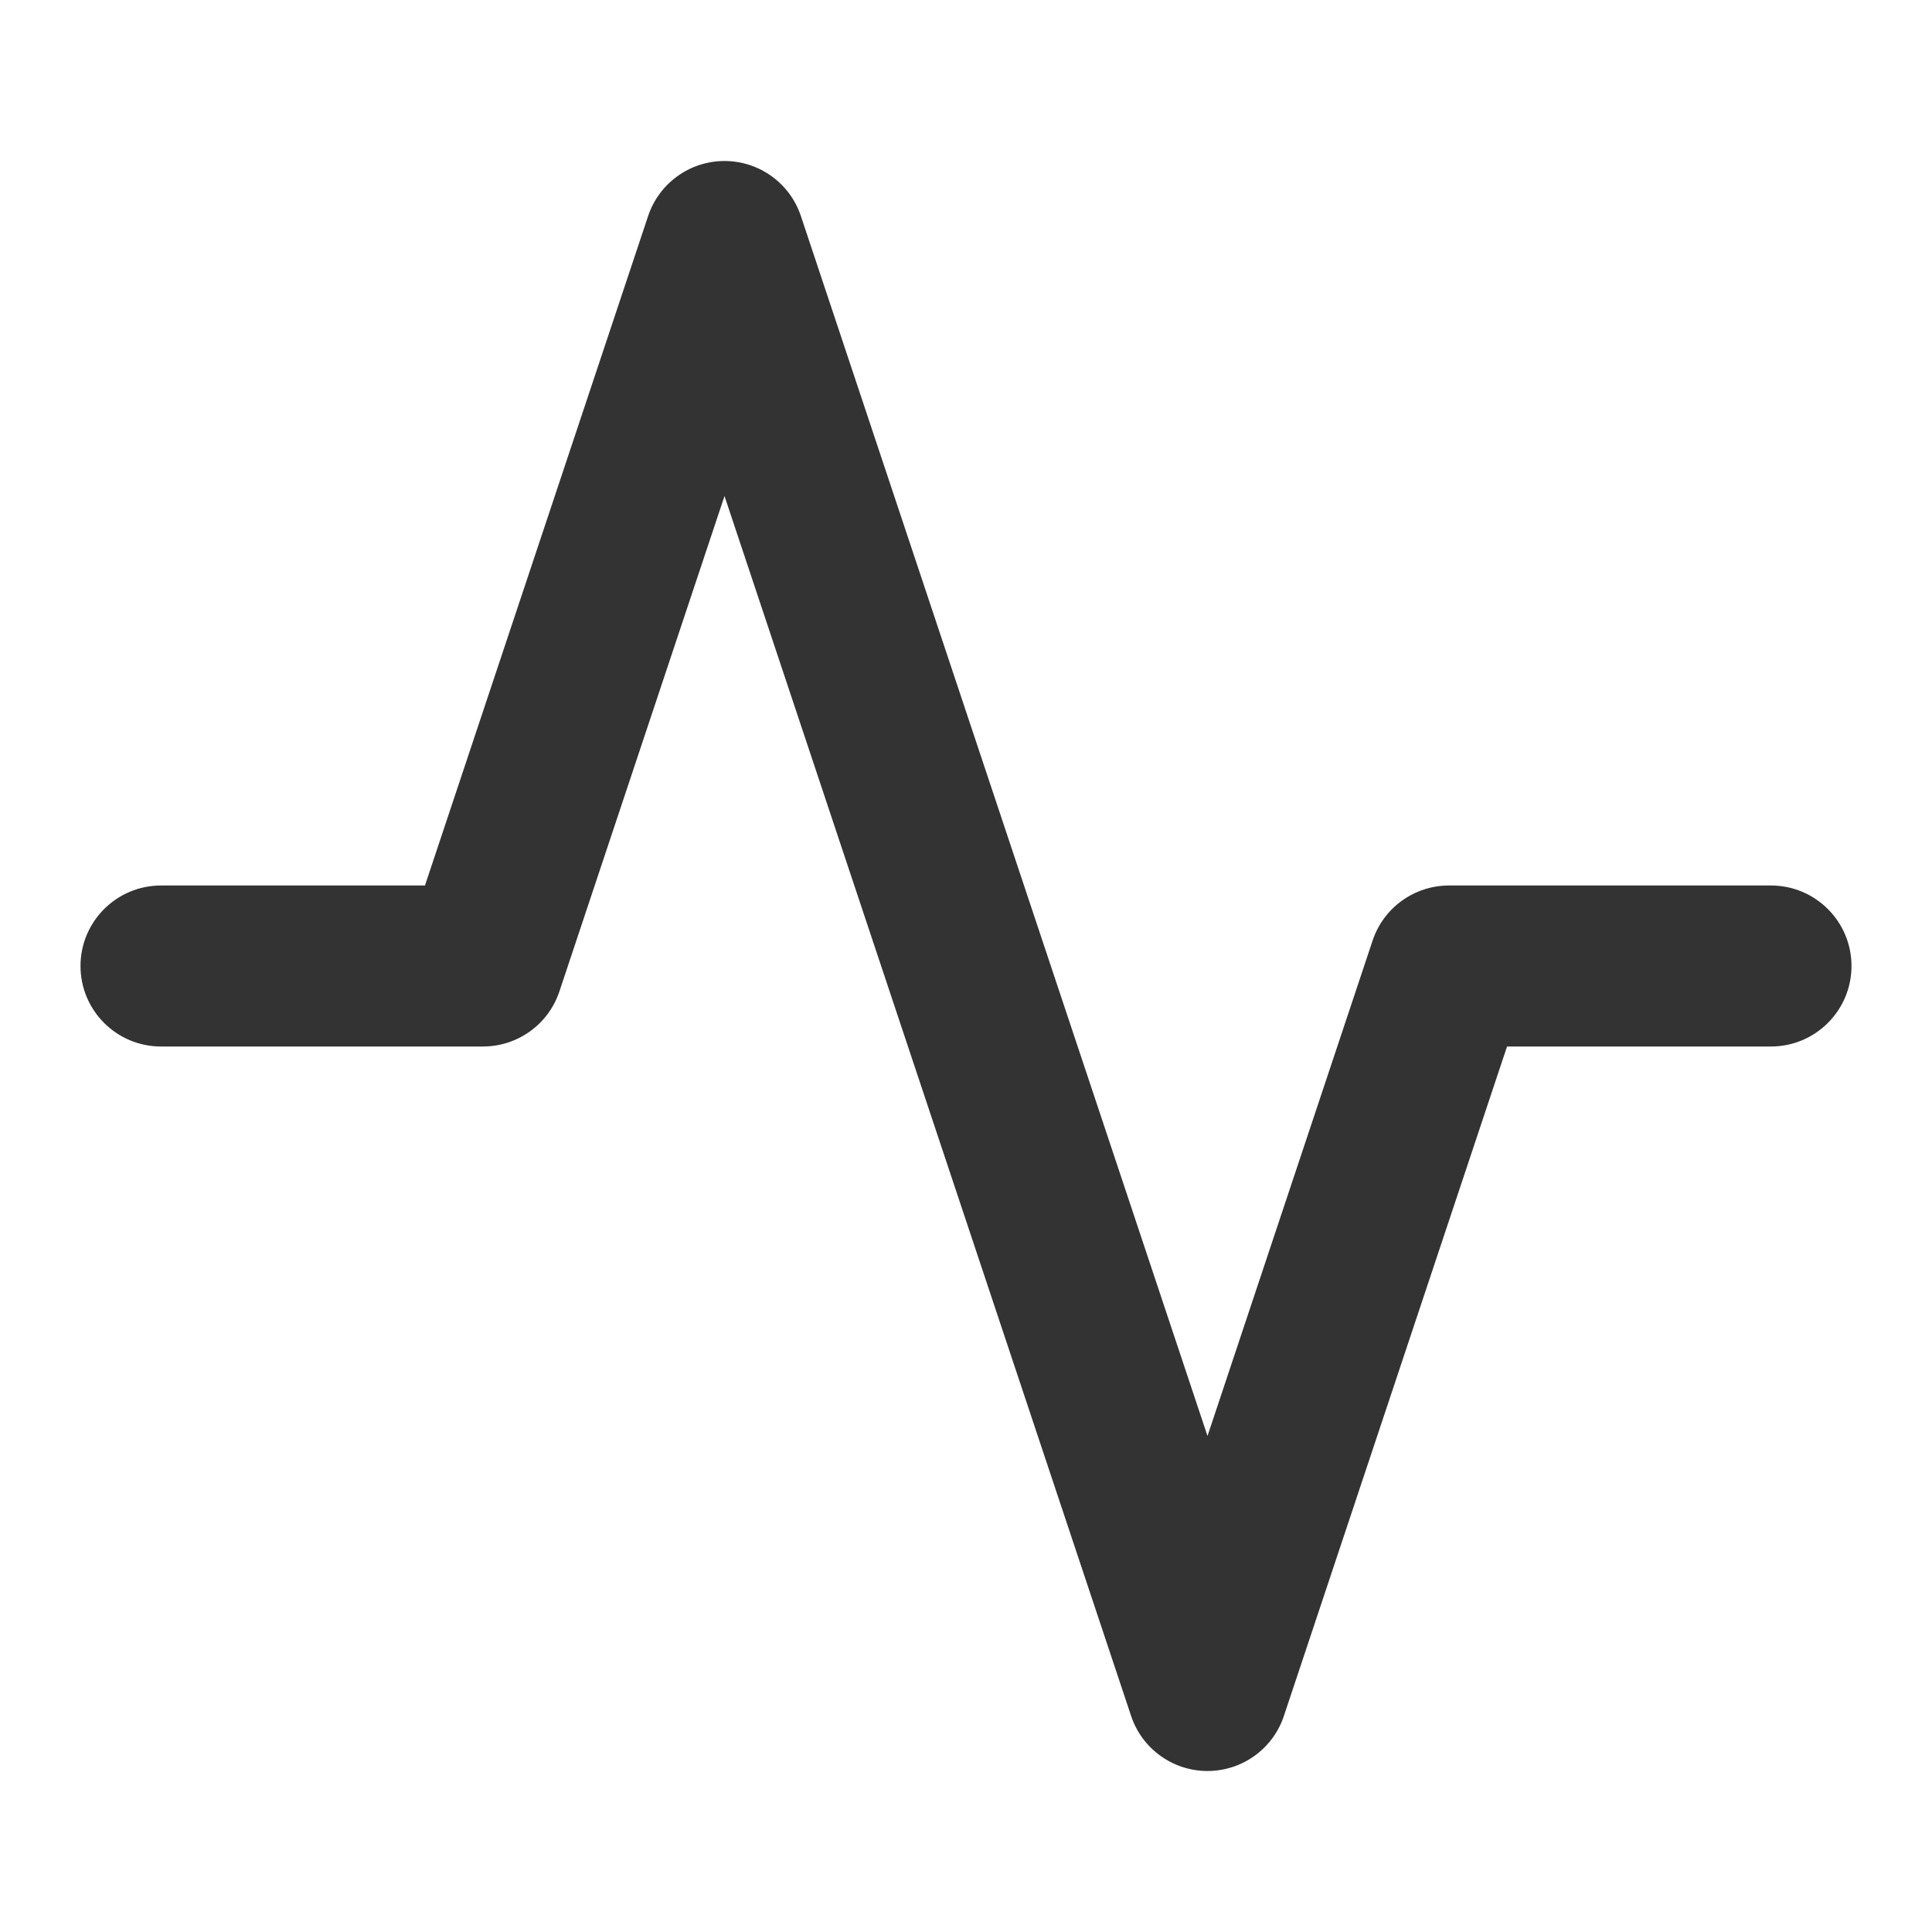
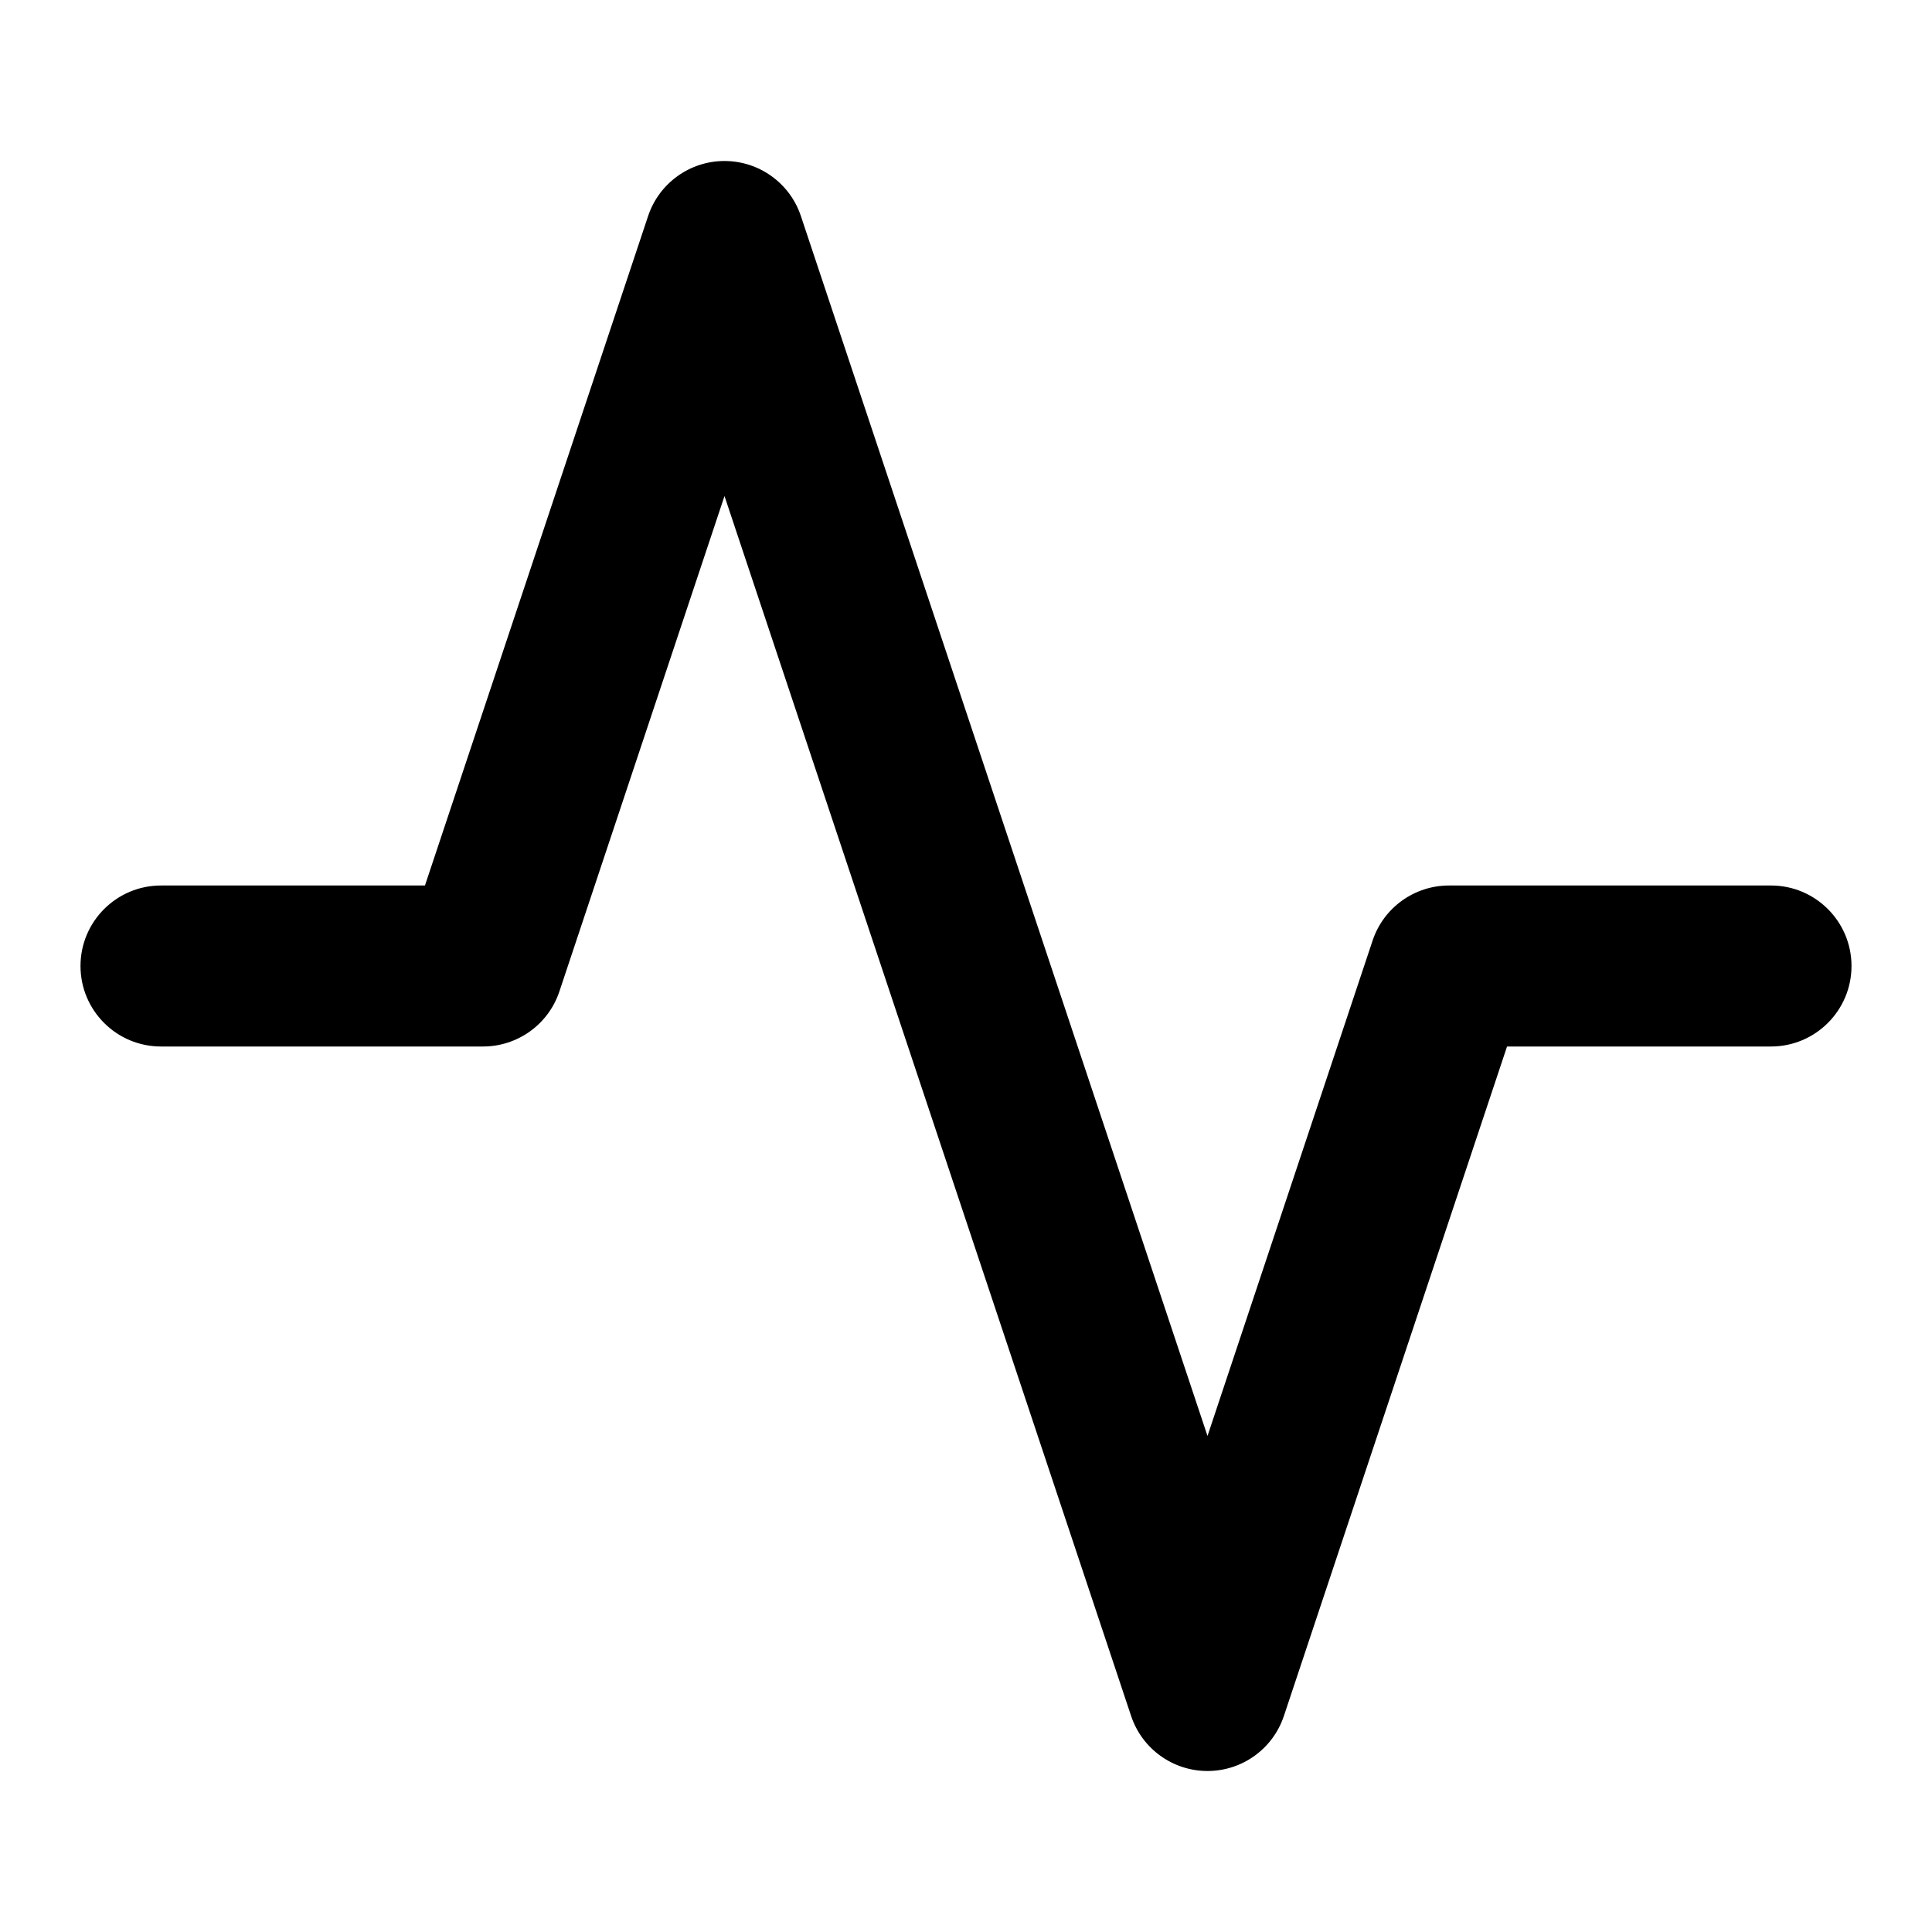
<svg xmlns="http://www.w3.org/2000/svg" width="24" height="24" viewBox="0 0 24 24" fill="none">
-   <path d="M9.949 2.684C9.813 2.275 9.43 2 9 2C8.57 2 8.187 2.275 8.051 2.684L5.279 11H2C1.448 11 1 11.448 1 12C1 12.552 1.448 13 2 13H6C6.43 13 6.813 12.725 6.949 12.316L9 6.162L14.051 21.316C14.187 21.725 14.57 22 15 22C15.43 22 15.813 21.725 15.949 21.316L18.721 13H22C22.552 13 23 12.552 23 12C23 11.448 22.552 11 22 11H18C17.57 11 17.187 11.275 17.051 11.684L15 17.838L9.949 2.684Z" fill="#333333" />
+   <path d="M9.949 2.684C9.813 2.275 9.43 2 9 2C8.57 2 8.187 2.275 8.051 2.684L5.279 11H2C1.448 11 1 11.448 1 12C1 12.552 1.448 13 2 13H6C6.43 13 6.813 12.725 6.949 12.316L9 6.162L14.051 21.316C14.187 21.725 14.57 22 15 22C15.43 22 15.813 21.725 15.949 21.316L18.721 13H22C22.552 13 23 12.552 23 12C23 11.448 22.552 11 22 11H18C17.57 11 17.187 11.275 17.051 11.684L15 17.838L9.949 2.684Z" fill="currentColor" />
</svg>
